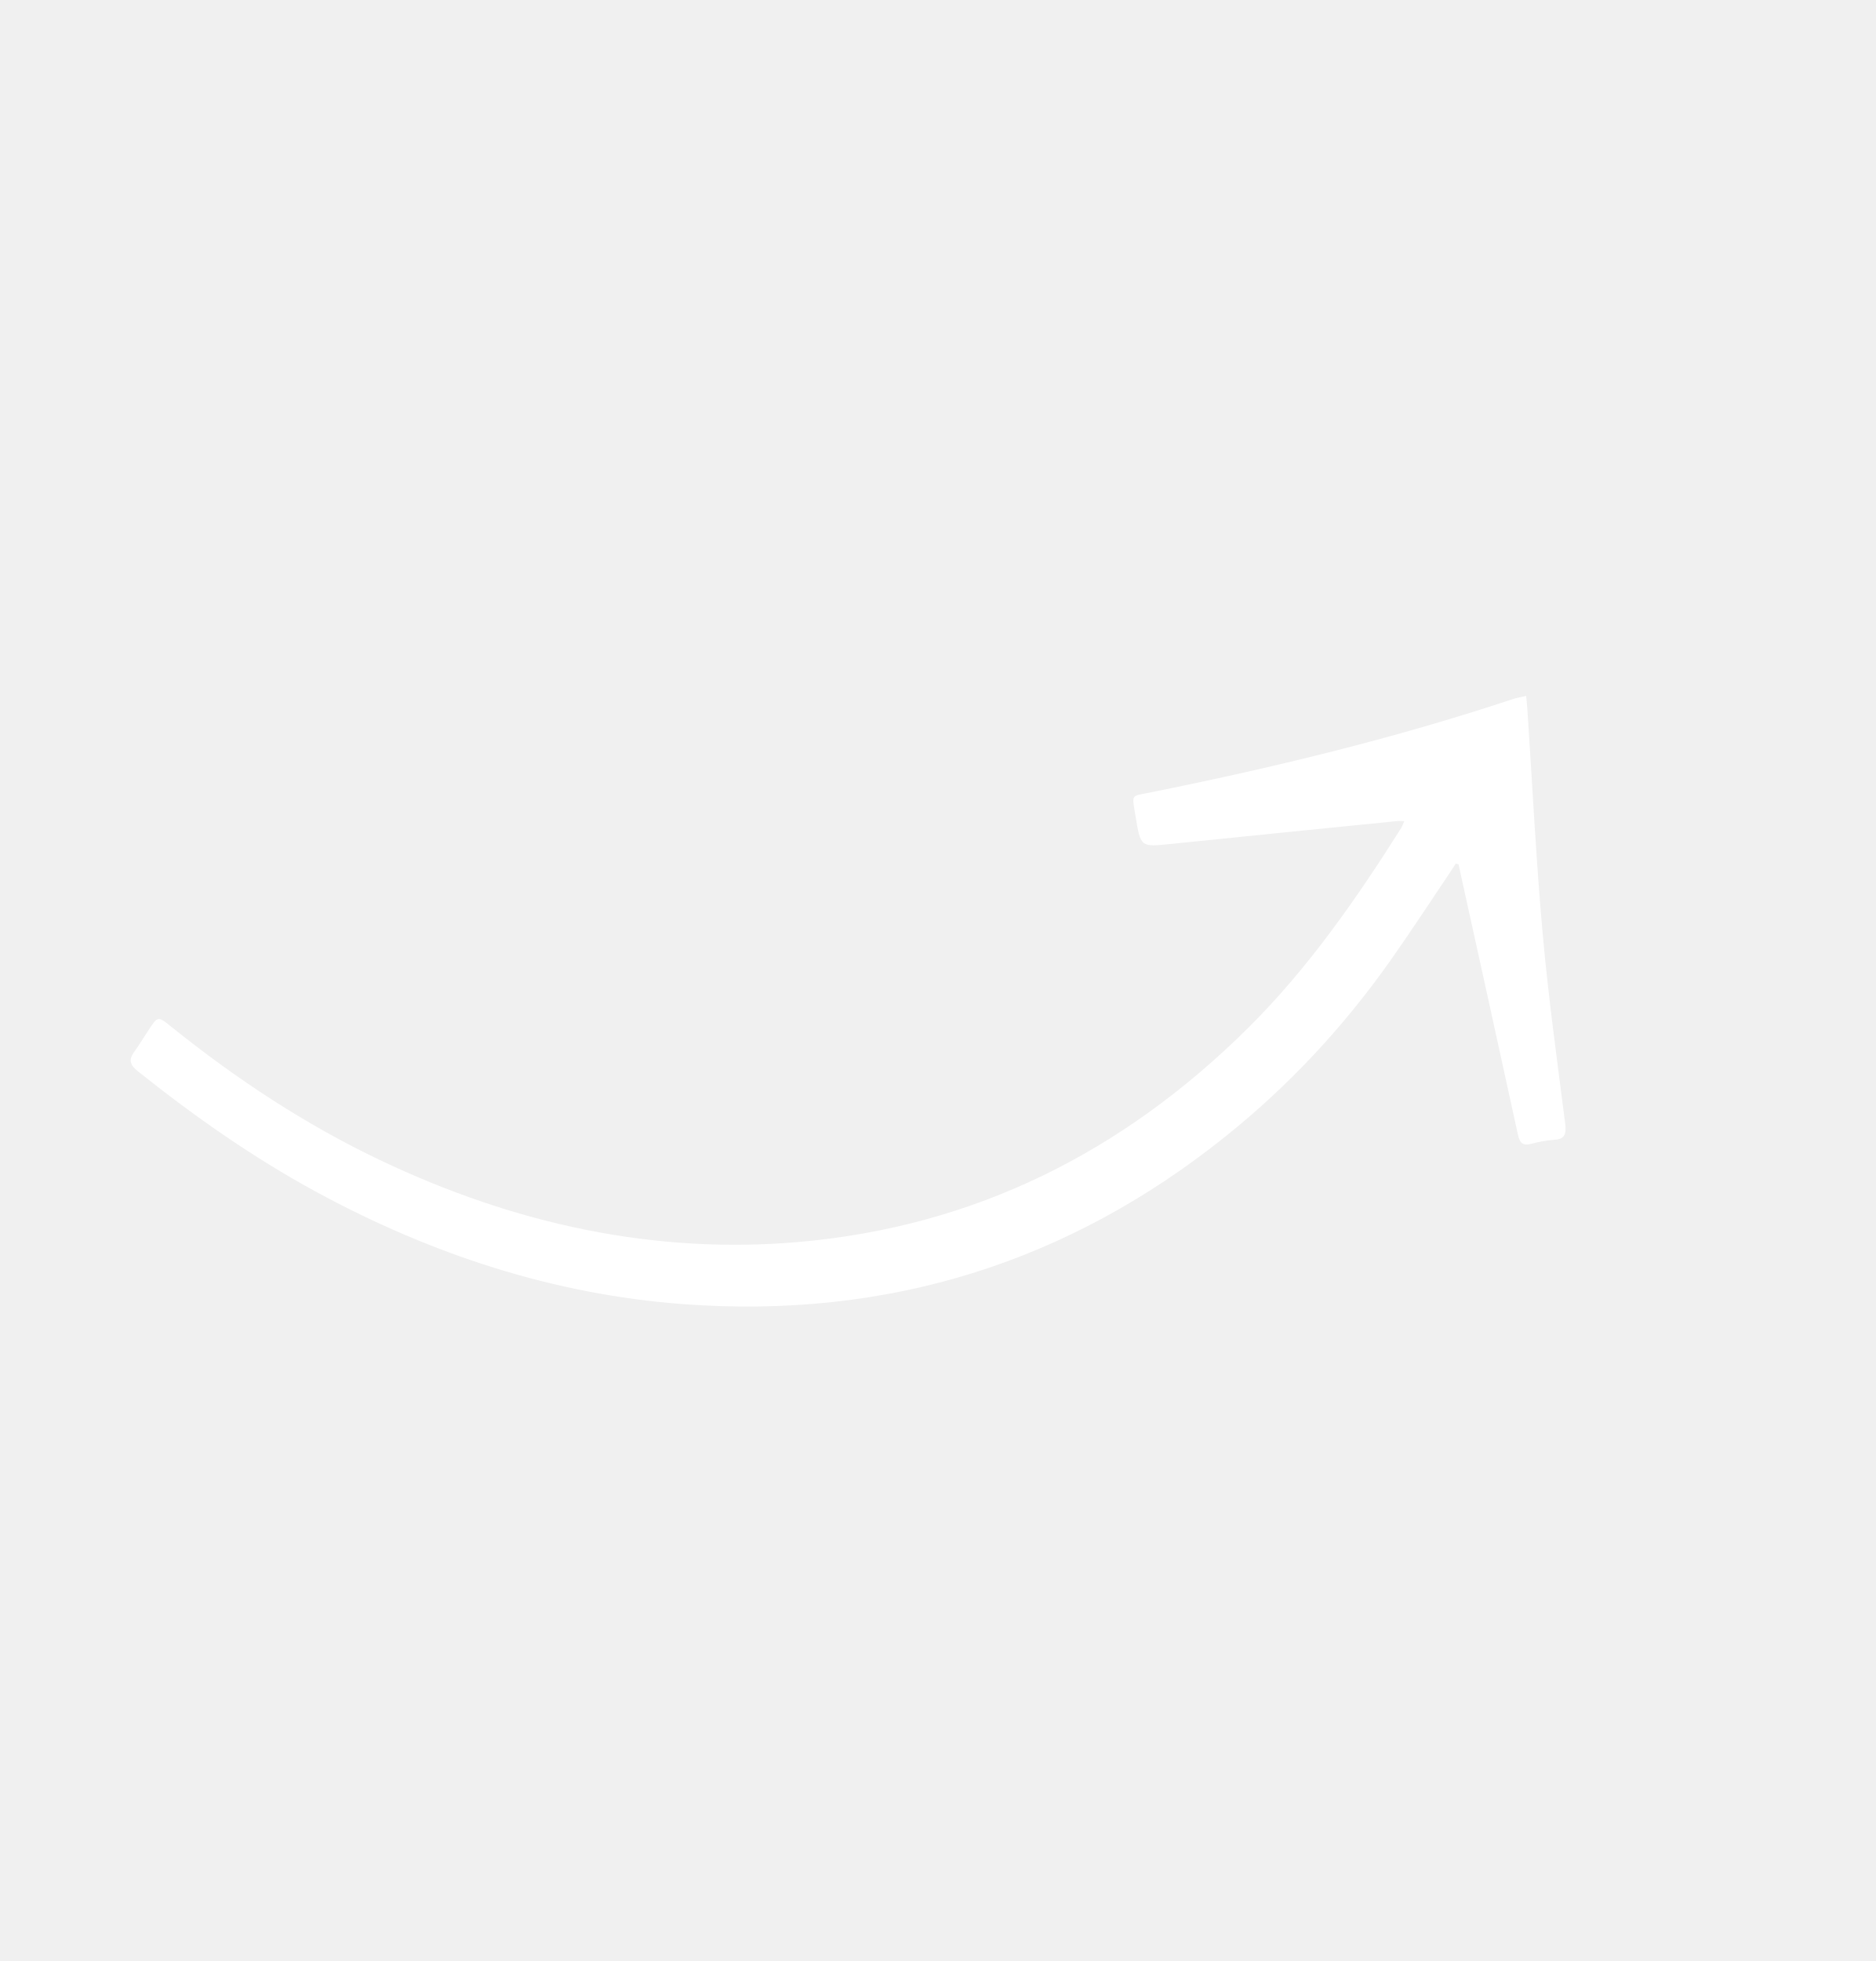
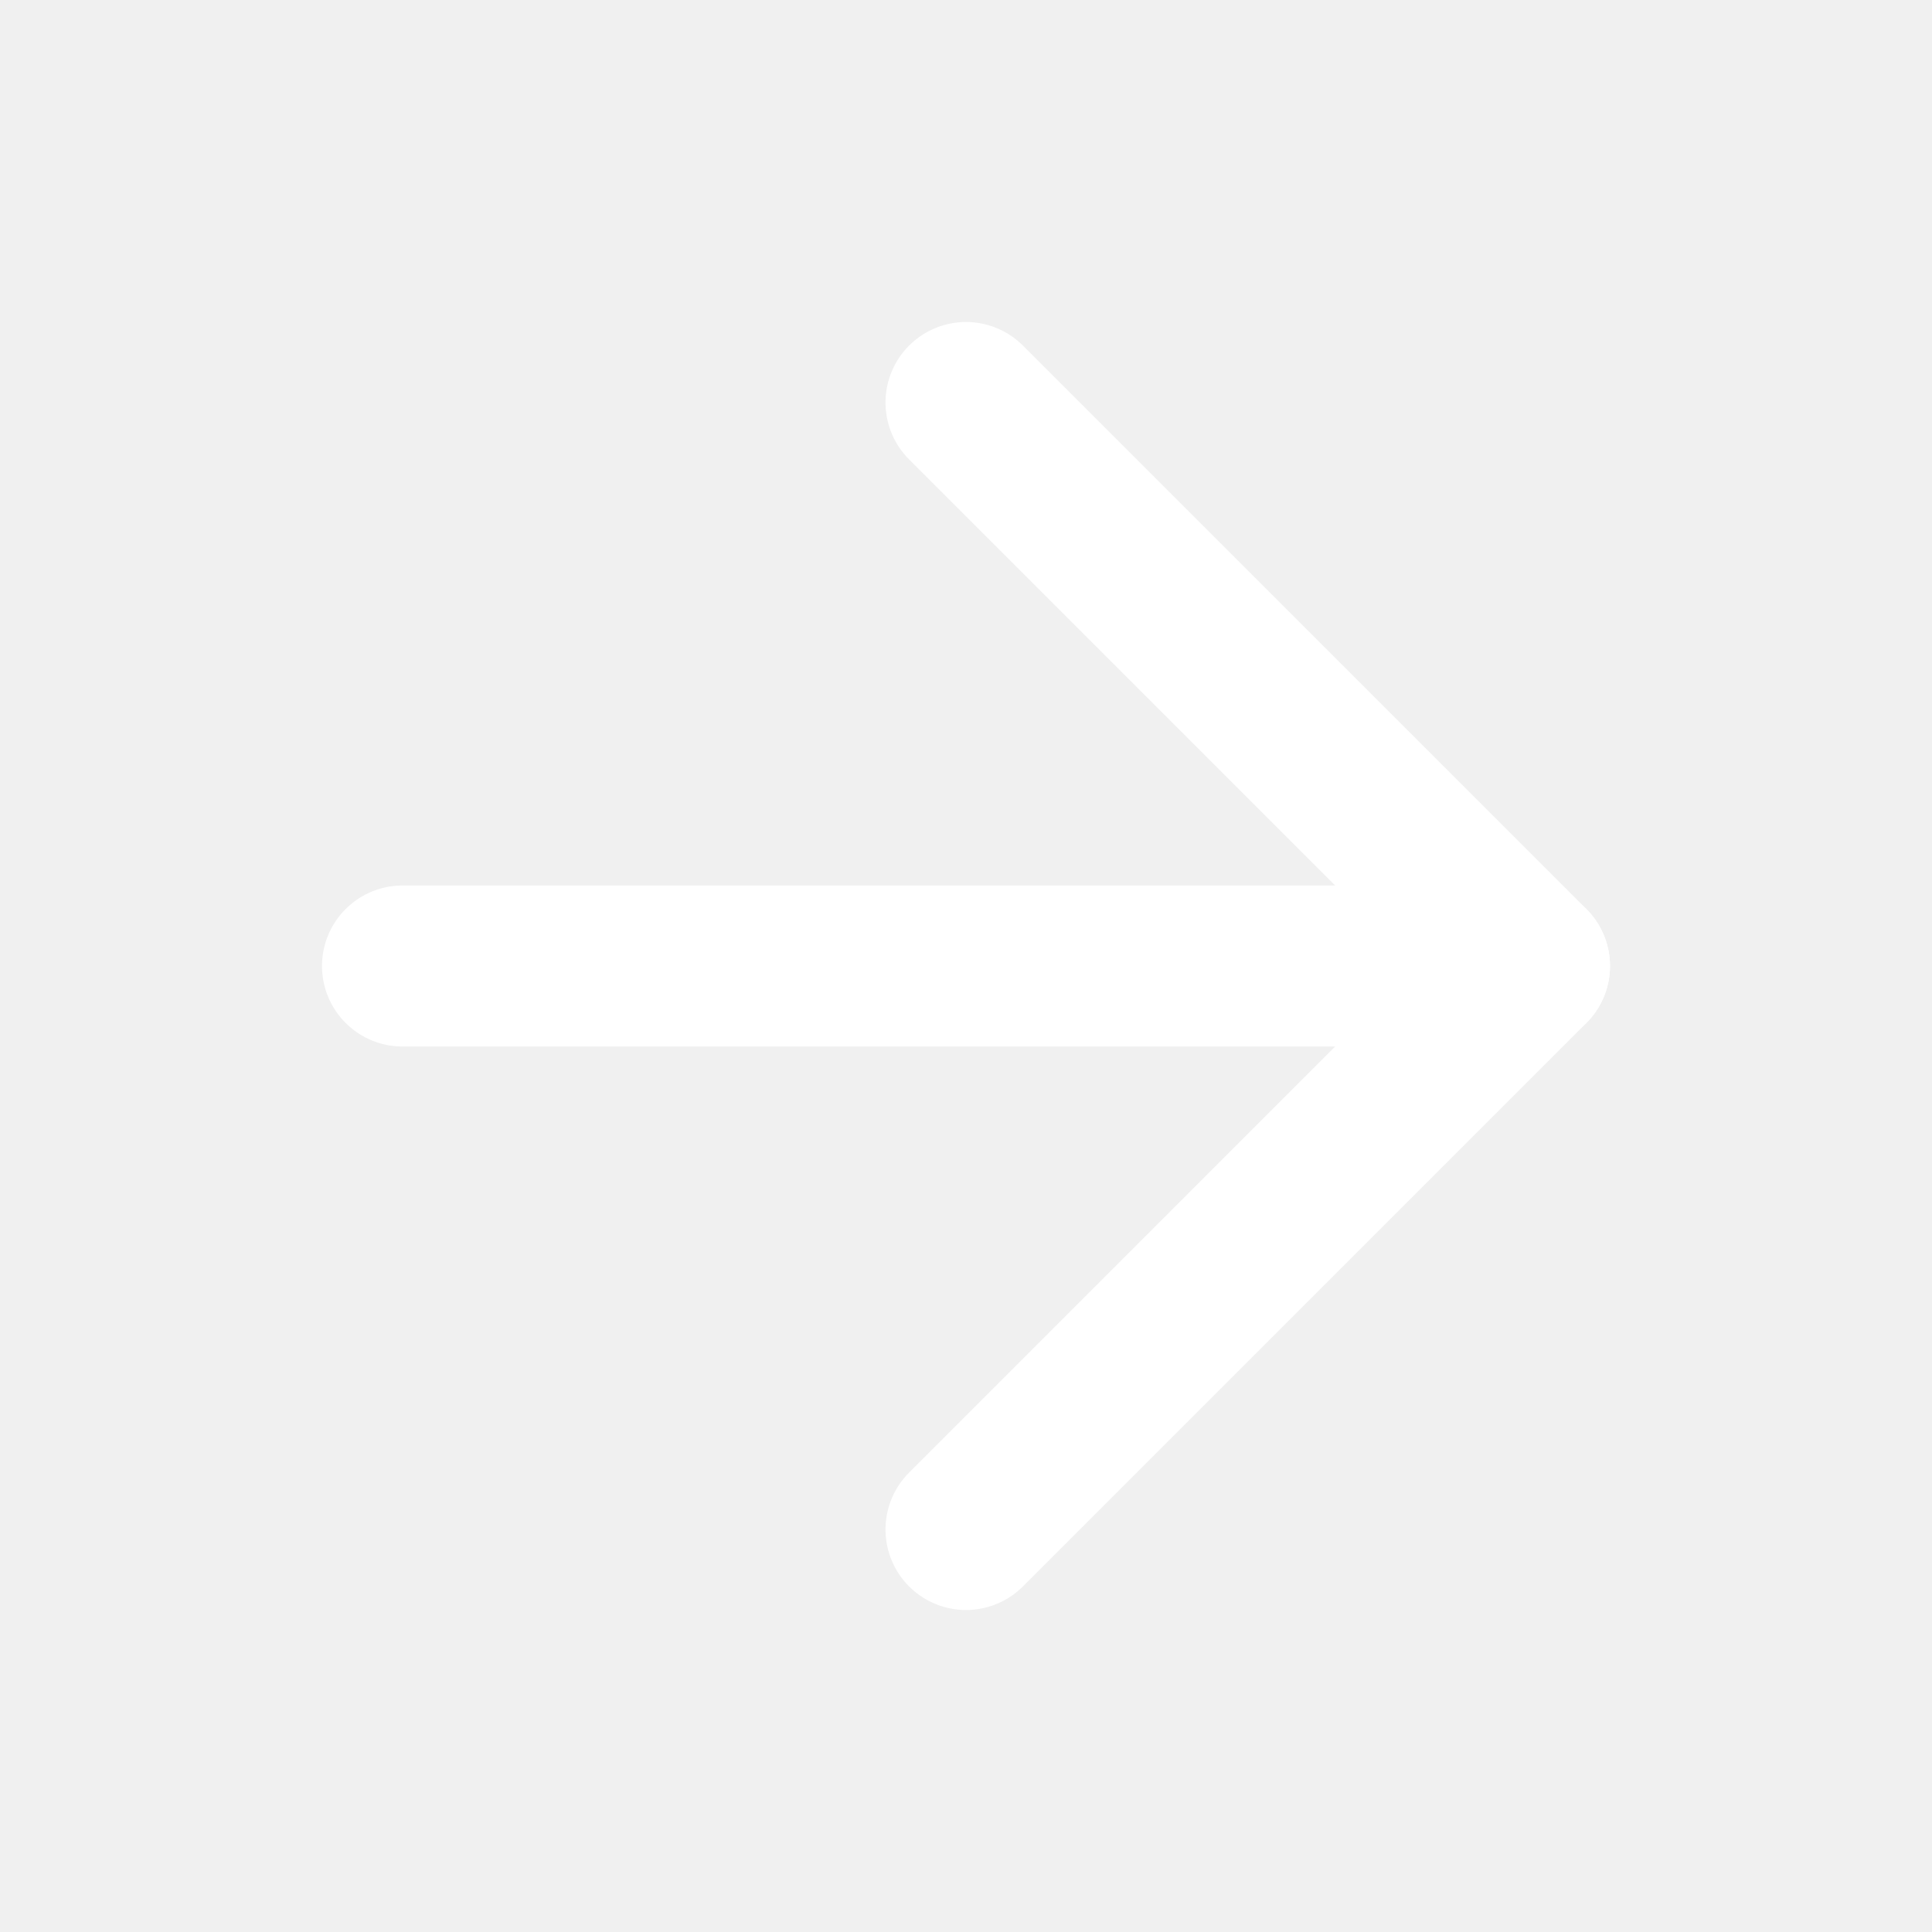
- <svg xmlns="http://www.w3.org/2000/svg" width="44" height="46" viewBox="0 0 44 46" fill="none">
-   <path d="M34.219 20.275C34.242 20.381 34.265 20.486 34.288 20.591C34.73 22.598 35.174 24.604 35.611 26.611C35.654 26.811 35.727 26.881 35.911 26.834C36.089 26.788 36.272 26.749 36.457 26.738C36.692 26.724 36.755 26.627 36.722 26.365C36.532 24.875 36.325 23.385 36.192 21.895C36.036 20.15 35.951 18.404 35.835 16.659C35.829 16.561 35.818 16.463 35.806 16.325C35.686 16.352 35.589 16.367 35.499 16.397C32.716 17.321 29.861 18.011 26.974 18.592C26.529 18.681 26.555 18.619 26.637 19.123C26.759 19.876 26.757 19.87 27.457 19.798C29.228 19.616 30.999 19.439 32.771 19.261C32.818 19.256 32.866 19.261 32.944 19.262C32.914 19.333 32.9 19.381 32.875 19.421C31.811 21.104 30.68 22.726 29.283 24.112C26.36 27.011 22.884 28.773 18.736 29.134C15.38 29.425 12.103 28.732 8.905 27.208C7.169 26.38 5.551 25.317 4.019 24.085C3.704 23.831 3.701 23.835 3.493 24.151C3.375 24.329 3.265 24.513 3.141 24.685C3.012 24.865 3.054 24.985 3.237 25.131C4.556 26.184 5.925 27.143 7.384 27.939C10.14 29.441 13.009 30.363 16.006 30.59C20.838 30.955 25.079 29.604 28.759 26.652C30.231 25.472 31.521 24.092 32.627 22.522C33.093 21.862 33.535 21.183 33.987 20.513C34.044 20.429 34.098 20.344 34.153 20.259C34.175 20.264 34.197 20.27 34.219 20.275L34.219 20.275Z" fill="white" />
+ <svg xmlns="http://www.w3.org/2000/svg" width="24" height="24" viewBox="0 0 24 24" fill="none">
+   <path d="M5 12L19 12" stroke="white" stroke-width="2" stroke-linecap="round" stroke-linejoin="round" />
+   <path d="M12 5L19 12L12 19" stroke="white" stroke-width="2" stroke-linecap="round" stroke-linejoin="round" />
</svg>
